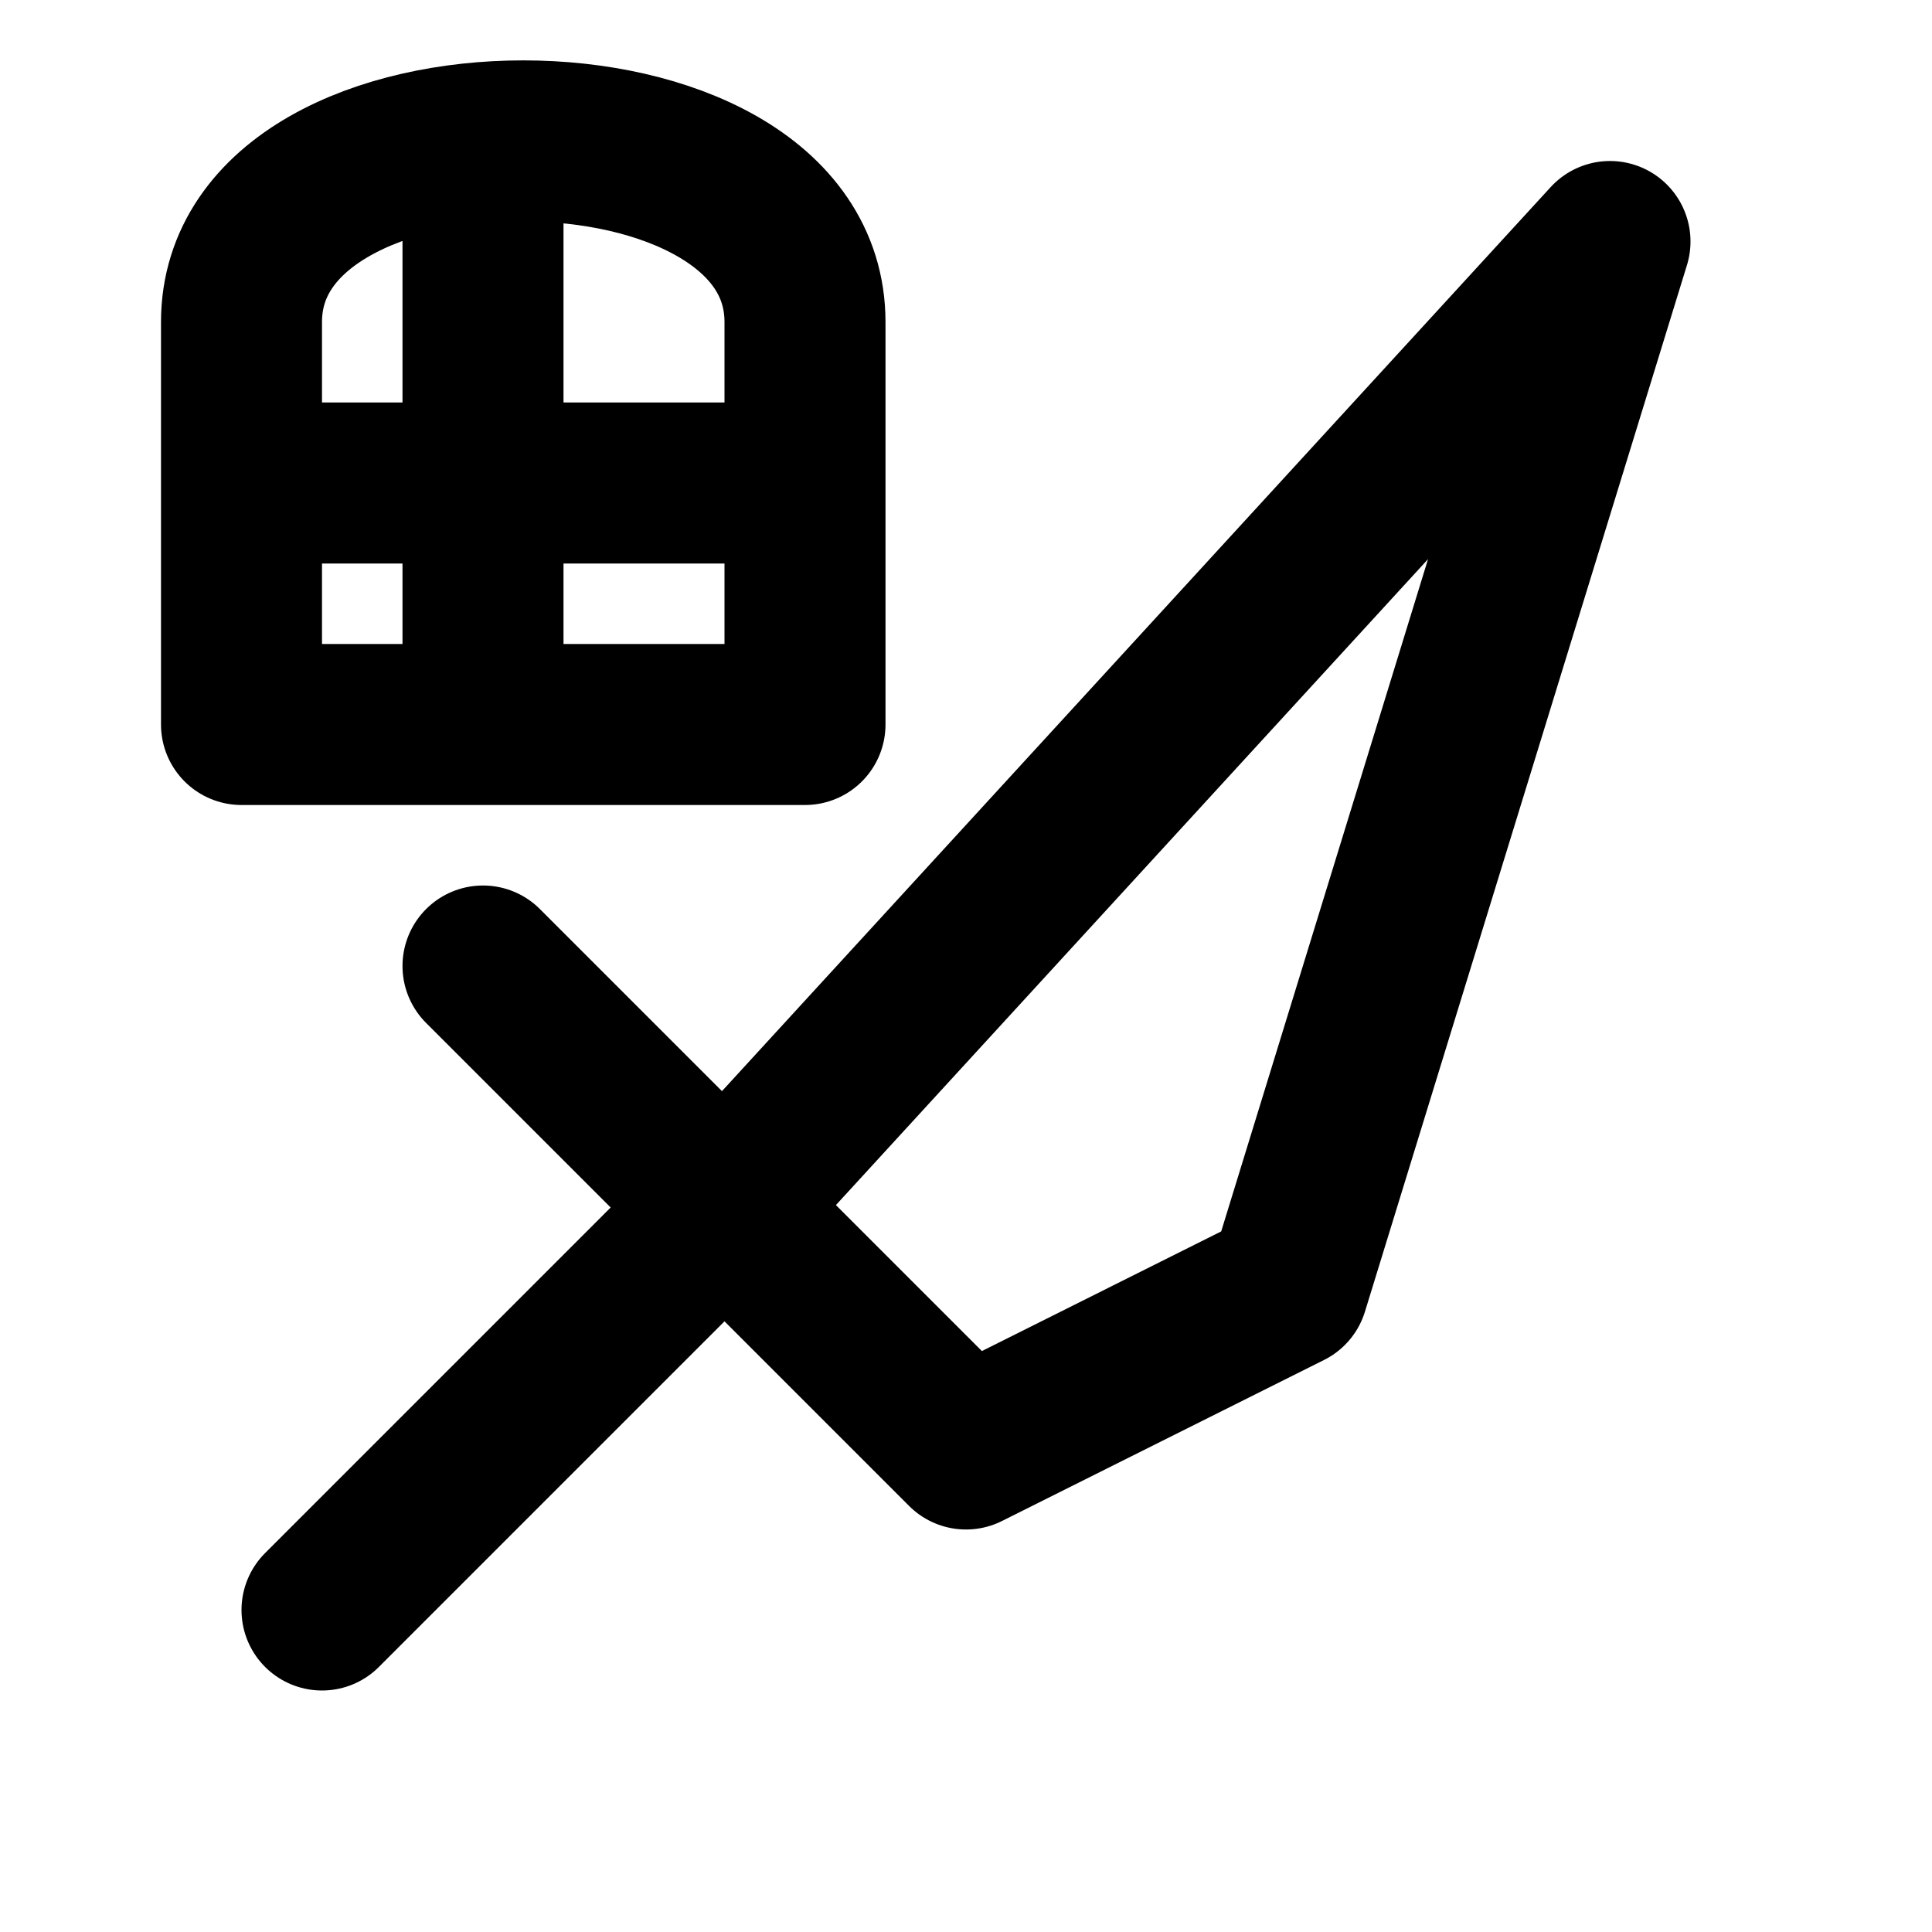
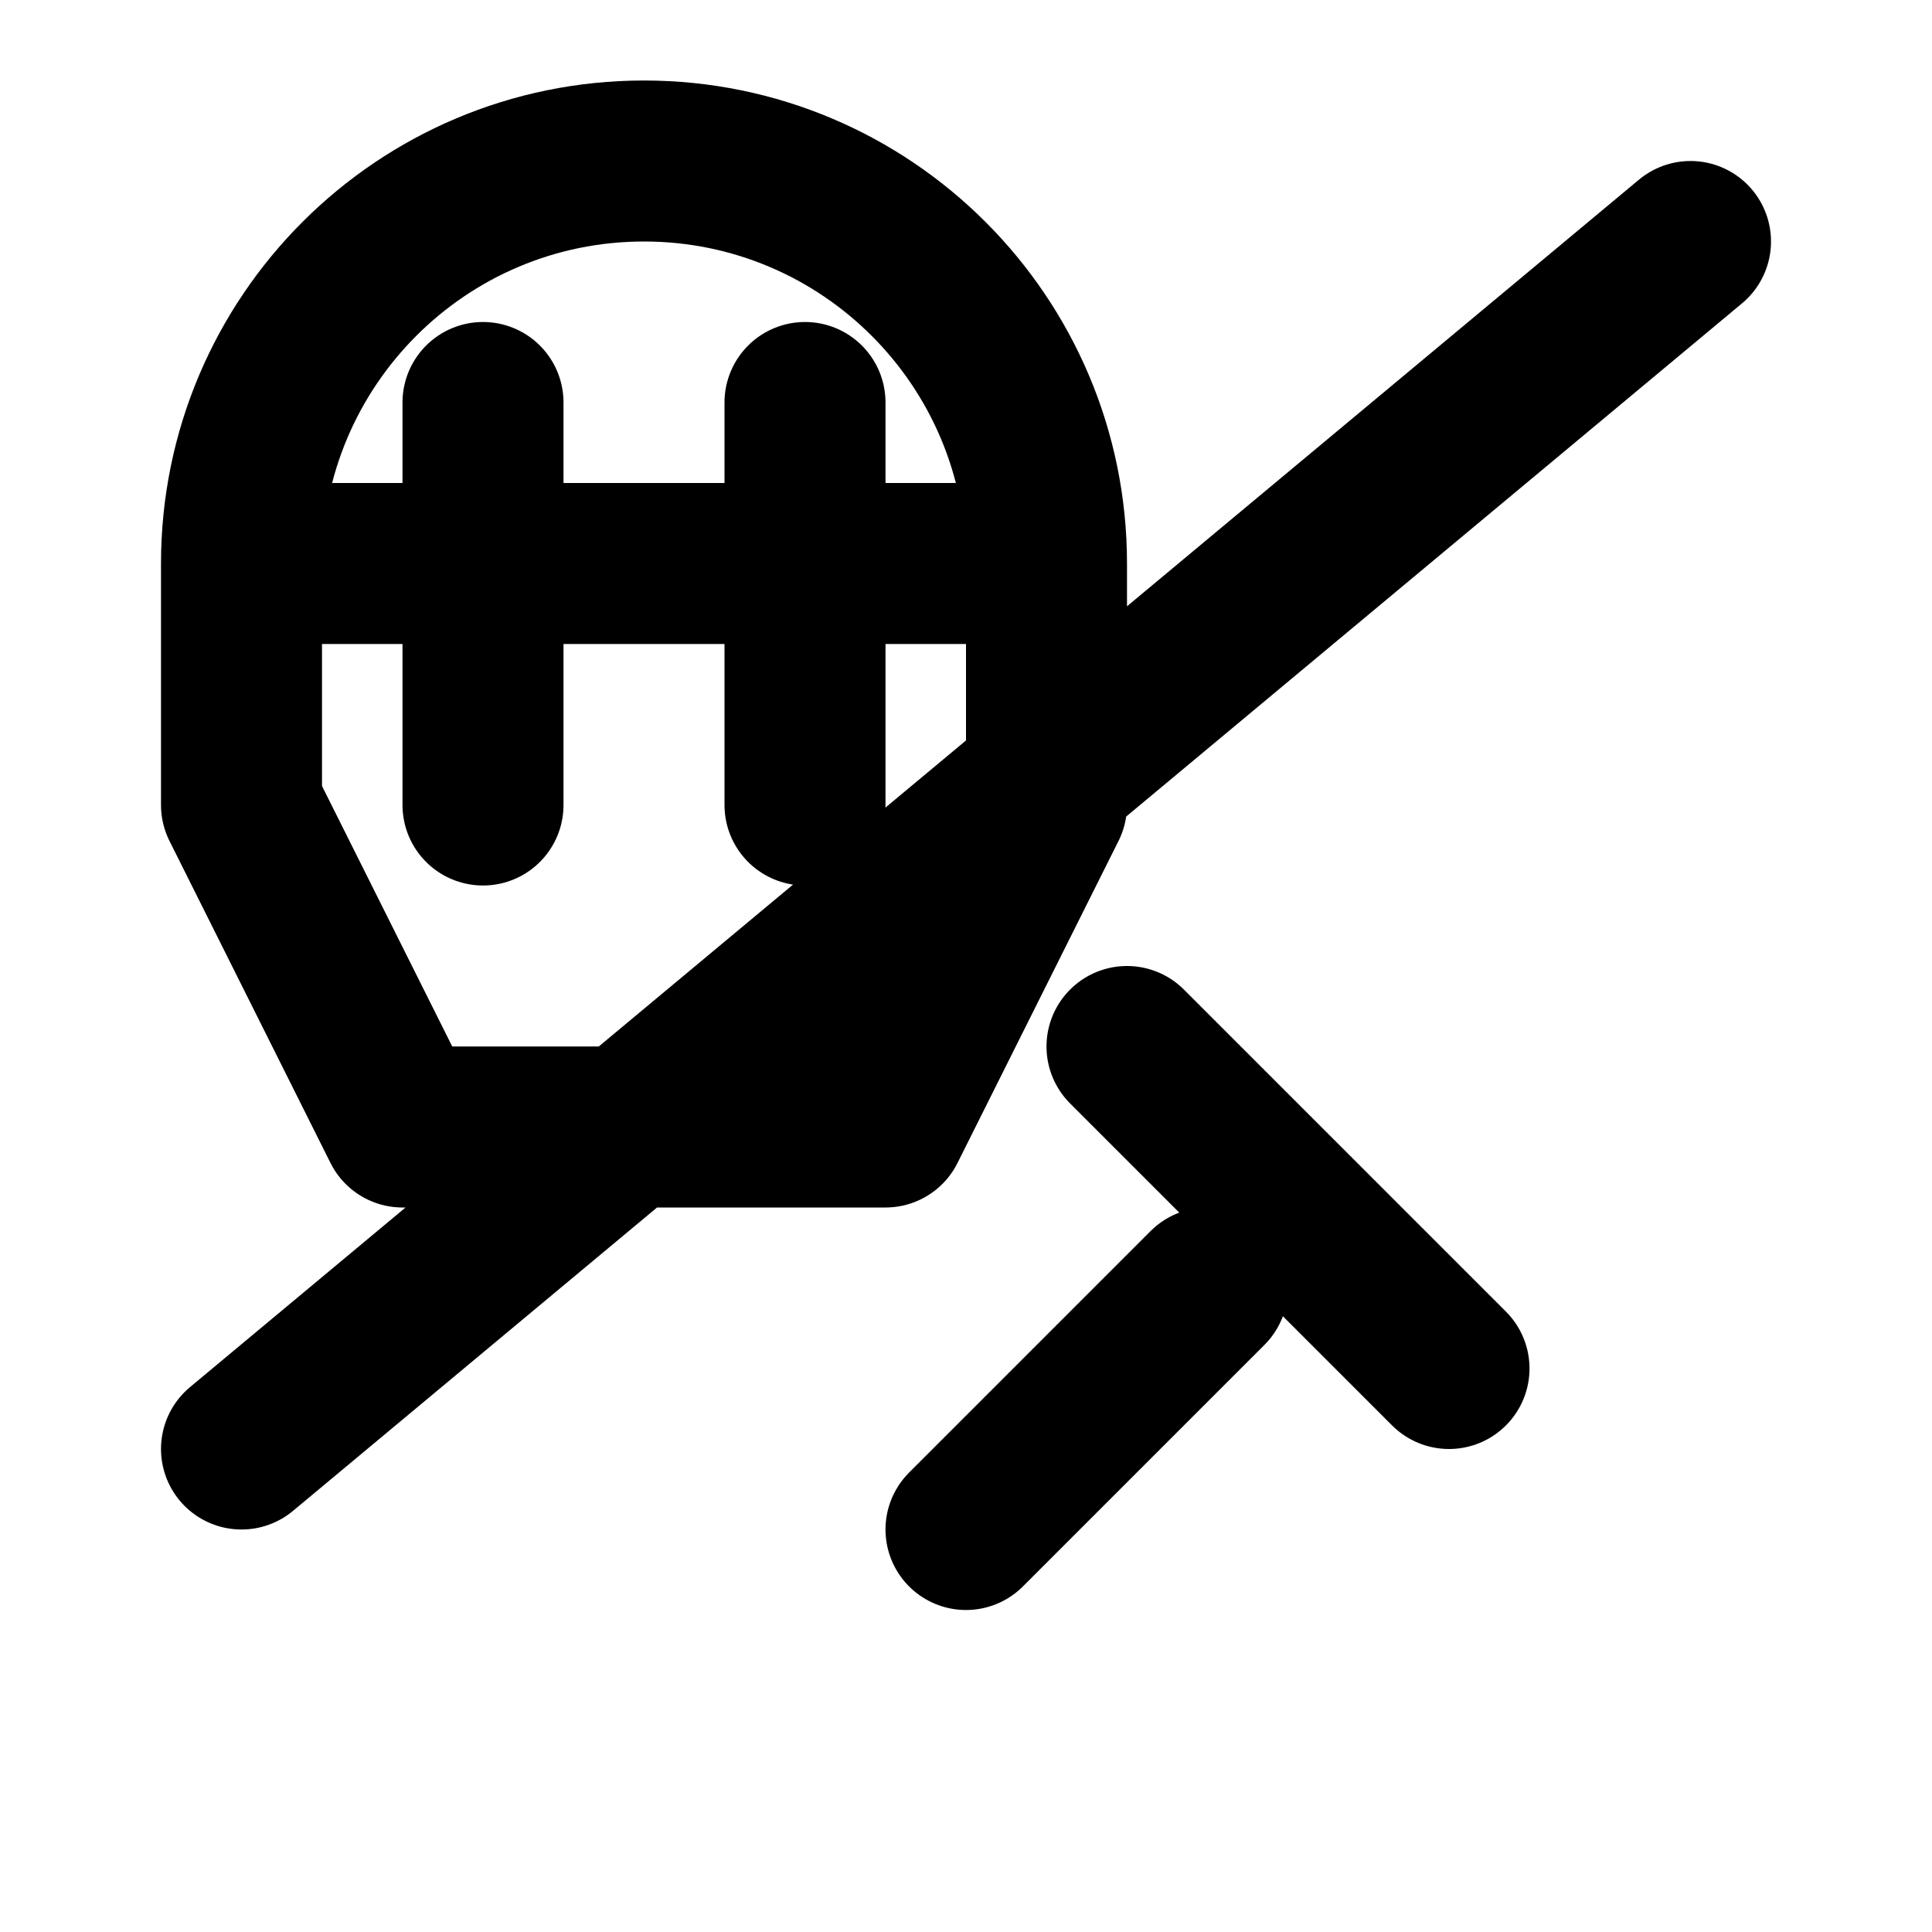
<svg xmlns="http://www.w3.org/2000/svg" viewBox="0 0 24 24" fill="none" stroke="currentColor" stroke-width="2" stroke-linecap="round" stroke-linejoin="round">
-   <path d="m4 20 5-5m-3-3 6 6m-3-3L20 3l-4 13-4 2M3 4c0-3 7-3 7 0v5H3V4Zm0 2h7M6 2v7" />
+   <path d="M3 10V7a5 5 0 0 1 10 0v3l-2 4H5l-2-4ZM6 5v5m4-5v5M4 7h8M3 18l18-15M14 13l4 4M15 16l-3 3" />
</svg>
